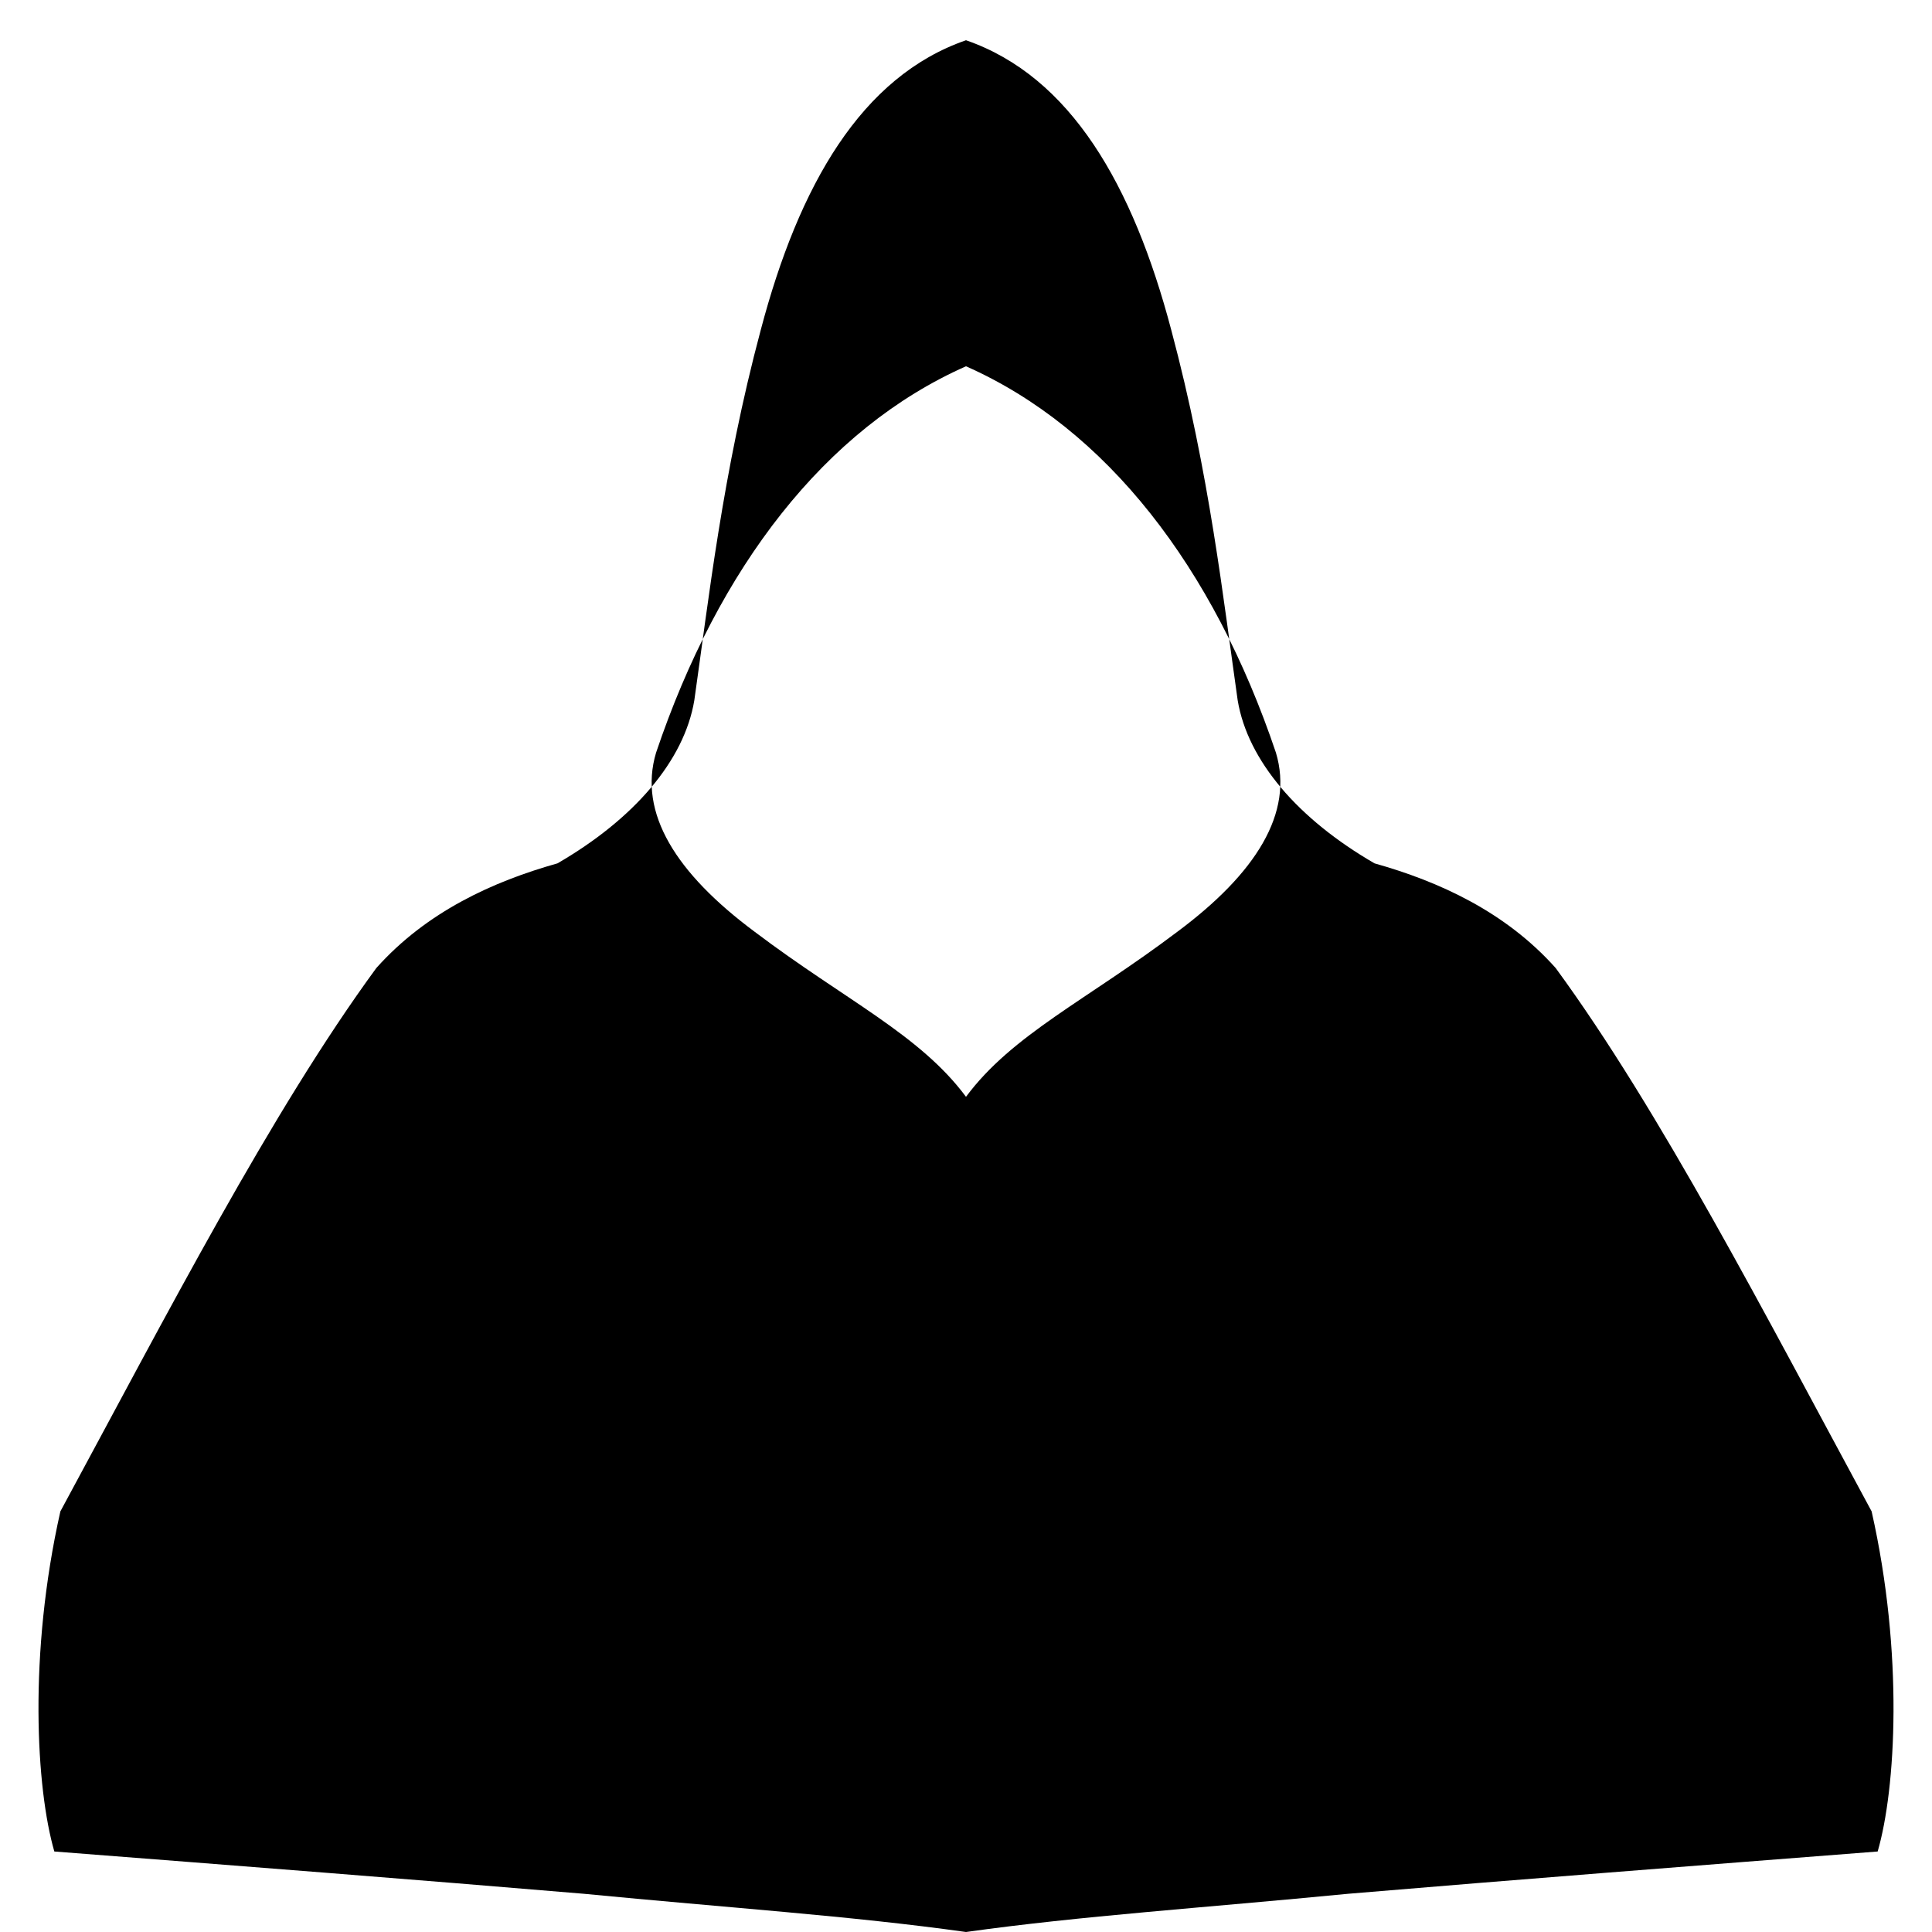
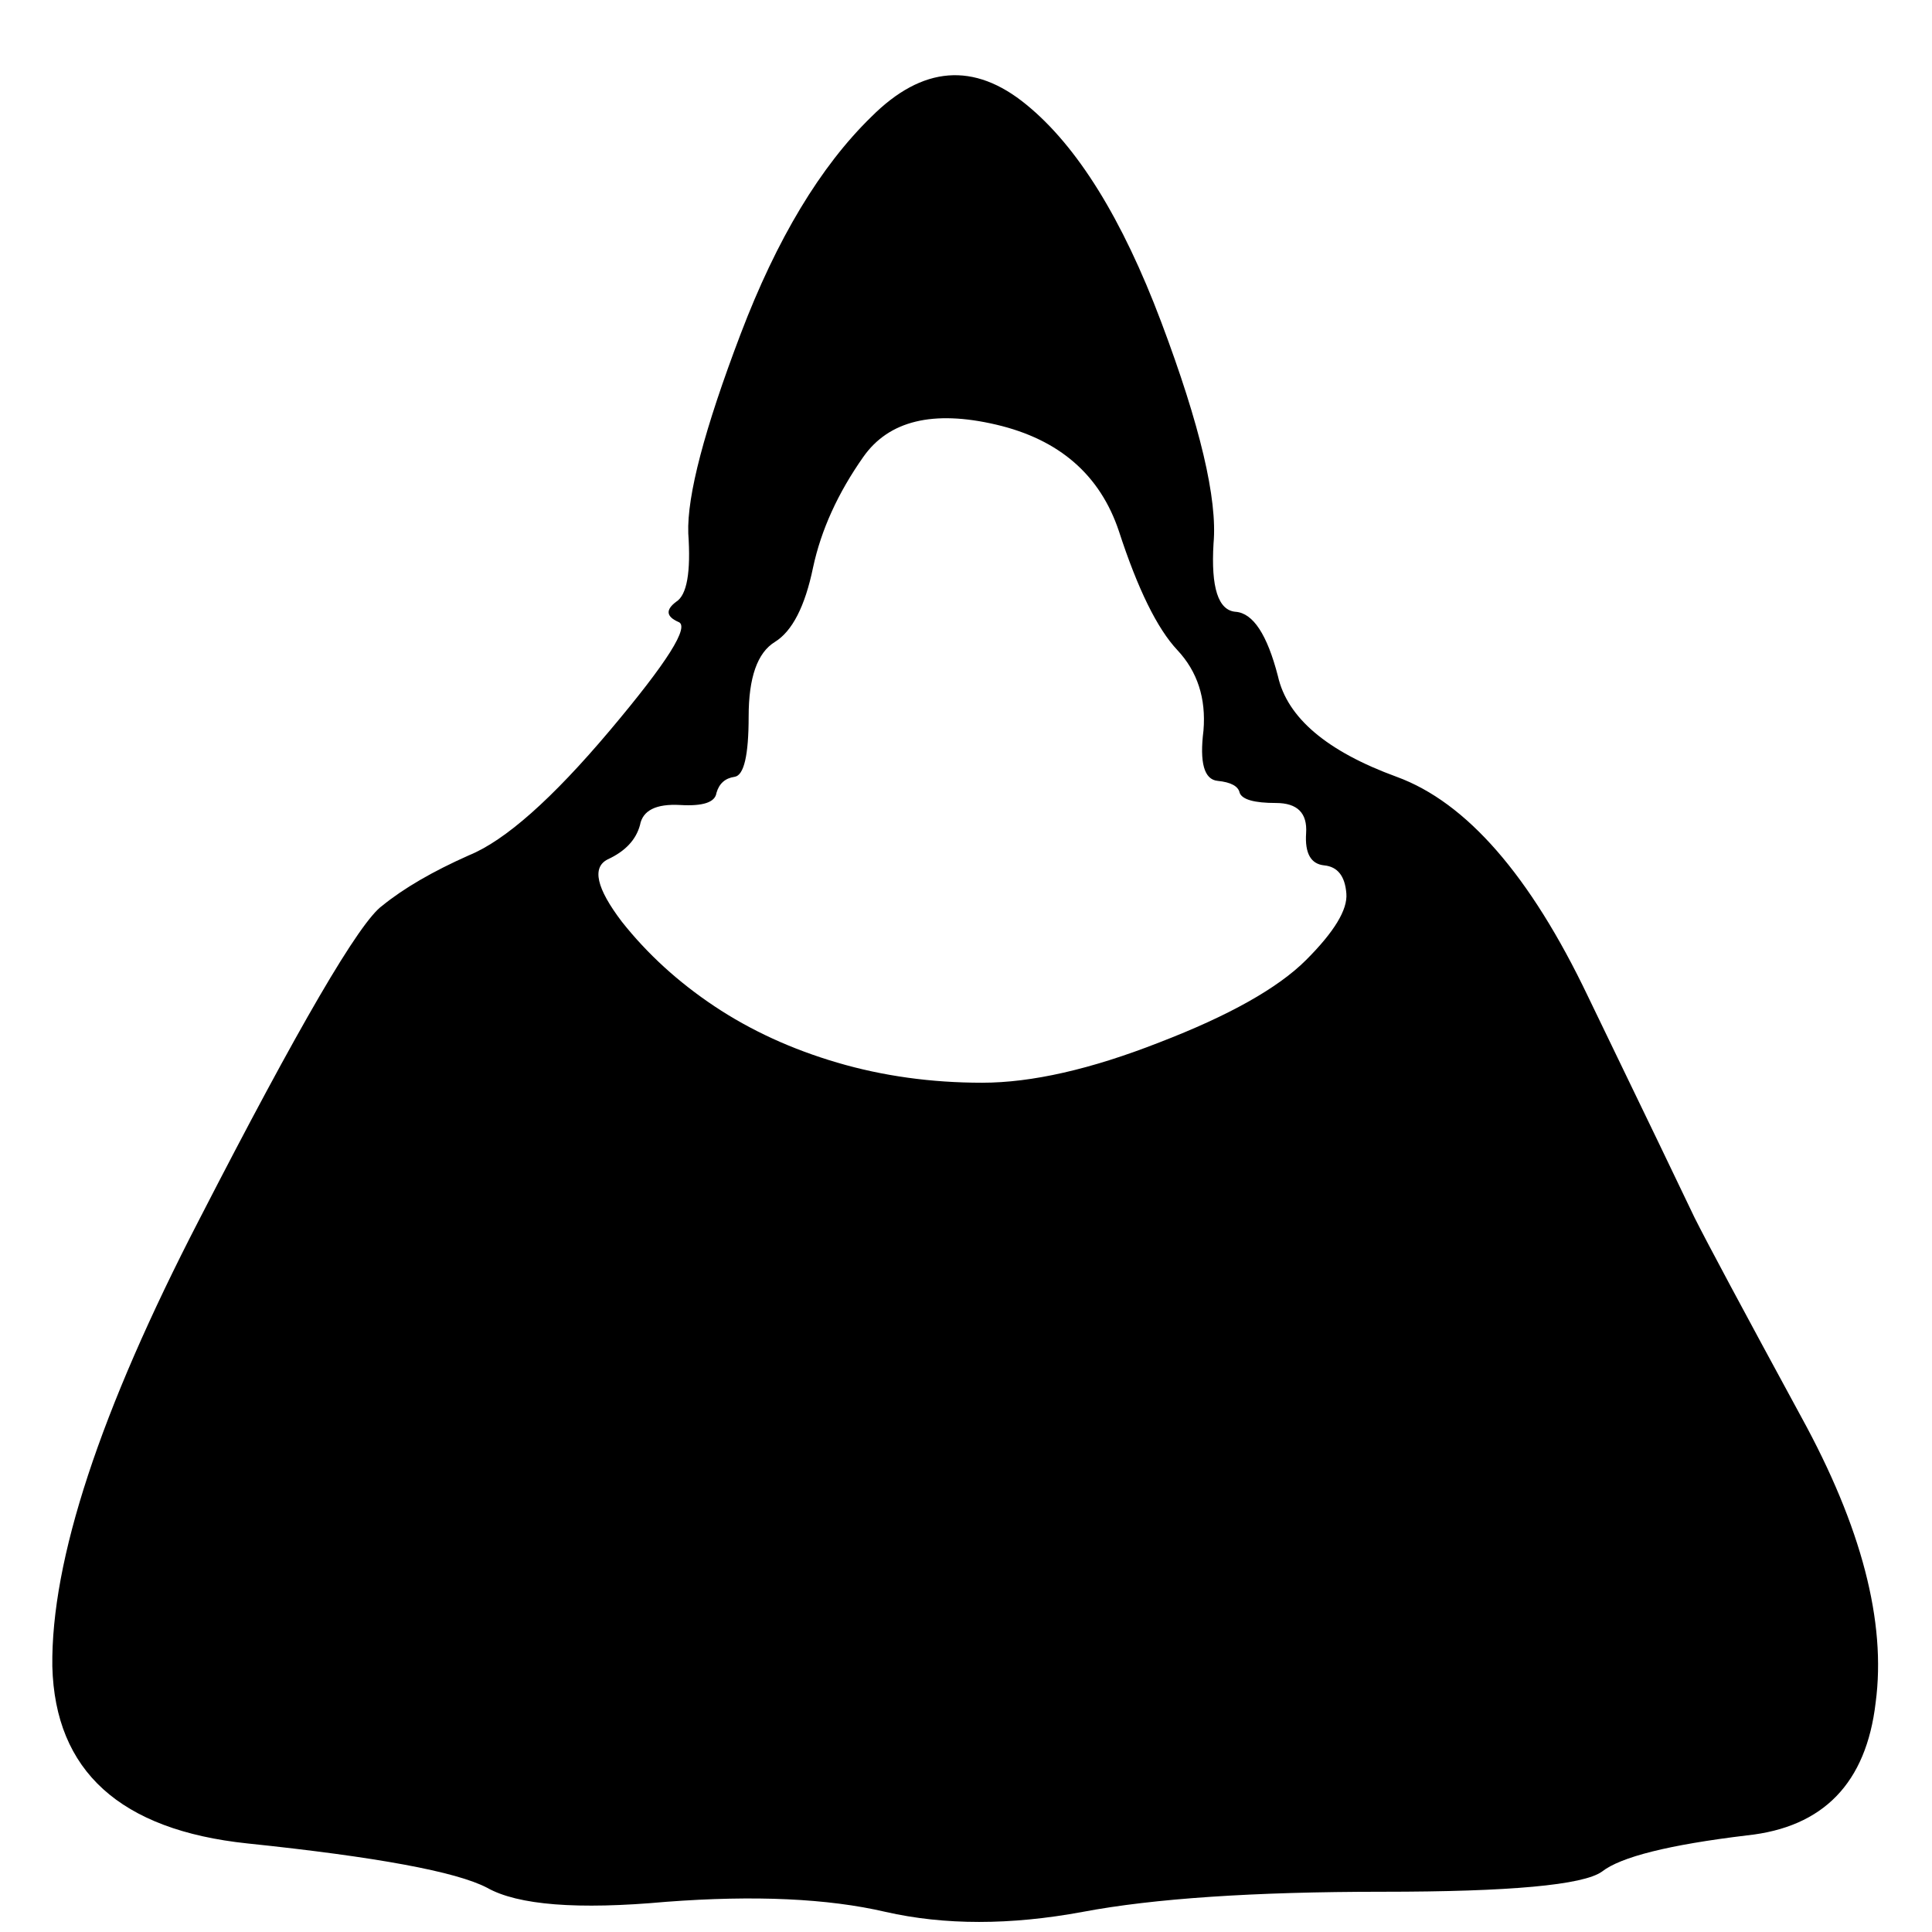
<svg xmlns="http://www.w3.org/2000/svg" viewBox="0 0 96 96">
-   <path fill="#000" fill-rule="evenodd" d="M48 2C42.8 3.8 39.7 9.2 37.8 16.4C35.9 23.5 35.2 29.9 34.5 34.8C34 37.8 31.5 40.7 27.7 42.9C24.5 43.8 21.2 45.3 18.7 48.1C13.5 55.2 8.3 65.3 3 75.1C1.4 82.2 1.8 88.9 2.7 92C11.7 92.7 20.7 93.4 29 94.1C36.2 94.8 42.3 95.2 48 96C53.7 95.2 59.8 94.8 67 94.1C75.3 93.4 84.3 92.7 93.3 92C94.2 88.9 94.6 82.2 93 75.1C87.7 65.3 82.5 55.2 77.3 48.1C74.8 45.3 71.5 43.8 68.3 42.9C64.5 40.7 62 37.8 61.5 34.8C60.8 29.9 60.1 23.5 58.2 16.4C56.3 9.2 53.2 3.8 48 2ZM48 18.2C41 21.3 35.7 28.2 32.6 37.4C31.7 40.4 33.6 43.4 37.5 46.3C42 49.7 45.7 51.4 48 54.5C50.3 51.4 54 49.7 58.5 46.3C62.4 43.4 64.3 40.4 63.4 37.4C60.3 28.2 55 21.3 48 18.2Z" />
+   <path fill="#000" fill-rule="evenodd" d="M51.0 5.2Q47.1 2.0 43.3 5.8Q39.5 9.5 36.8 16.6Q34.1 23.7 34.2 26.5Q34.4 29.4 33.6 29.9Q32.8 30.5 33.7 30.9Q34.6 31.2 30.3 36.3Q26.0 41.4 23.3 42.5Q20.6 43.7 19.0 45.0Q17.3 46.2 9.9 60.6Q2.5 74.9 2.6 82.8Q2.8 90.6 12.3 91.6Q21.9 92.6 24.2 93.8Q26.5 95.1 33.1 94.5Q39.7 94.0 44.0 95.0Q48.4 96.0 53.8 95.0Q59.1 94.0 68.7 94.0Q78.2 94.0 79.6 93.0Q81.0 91.9 86.8 91.2Q92.5 90.6 93.2 84.6Q94.0 78.6 89.5 70.4Q85.1 62.3 84.2 60.5Q83.3 58.6 78.9 49.5Q74.6 40.5 69.4 38.6Q64.2 36.7 63.5 33.6Q62.7 30.5 61.4 30.4Q60.1 30.3 60.3 27.0Q60.6 23.7 57.7 16.0Q54.8 8.3 51.0 5.2Z M49.5 21.1Q44.8 20.0 42.9 22.7Q41.0 25.4 40.4 28.2Q39.8 31.1 38.5 31.9Q37.2 32.7 37.2 35.6Q37.2 38.5 36.5 38.6Q35.8 38.7 35.6 39.4Q35.5 40.1 33.8 40.0Q32.0 39.9 31.8 41.0Q31.5 42.1 30.2 42.7Q29.0 43.3 30.9 45.8Q32.8 48.2 35.5 50.0Q38.2 51.8 41.6 52.8Q45.0 53.8 48.8 53.8Q52.5 53.8 57.6 51.8Q62.8 49.8 64.9 47.7Q67.0 45.6 66.9 44.4Q66.8 43.1 65.8 43.0Q64.8 42.9 64.9 41.4Q65.0 39.9 63.4 39.9Q61.8 39.9 61.6 39.4Q61.5 38.9 60.5 38.8Q59.5 38.7 59.8 36.3Q60.0 33.9 58.5 32.3Q57.0 30.7 55.6 26.4Q54.2 22.2 49.5 21.1Z" />
</svg>
